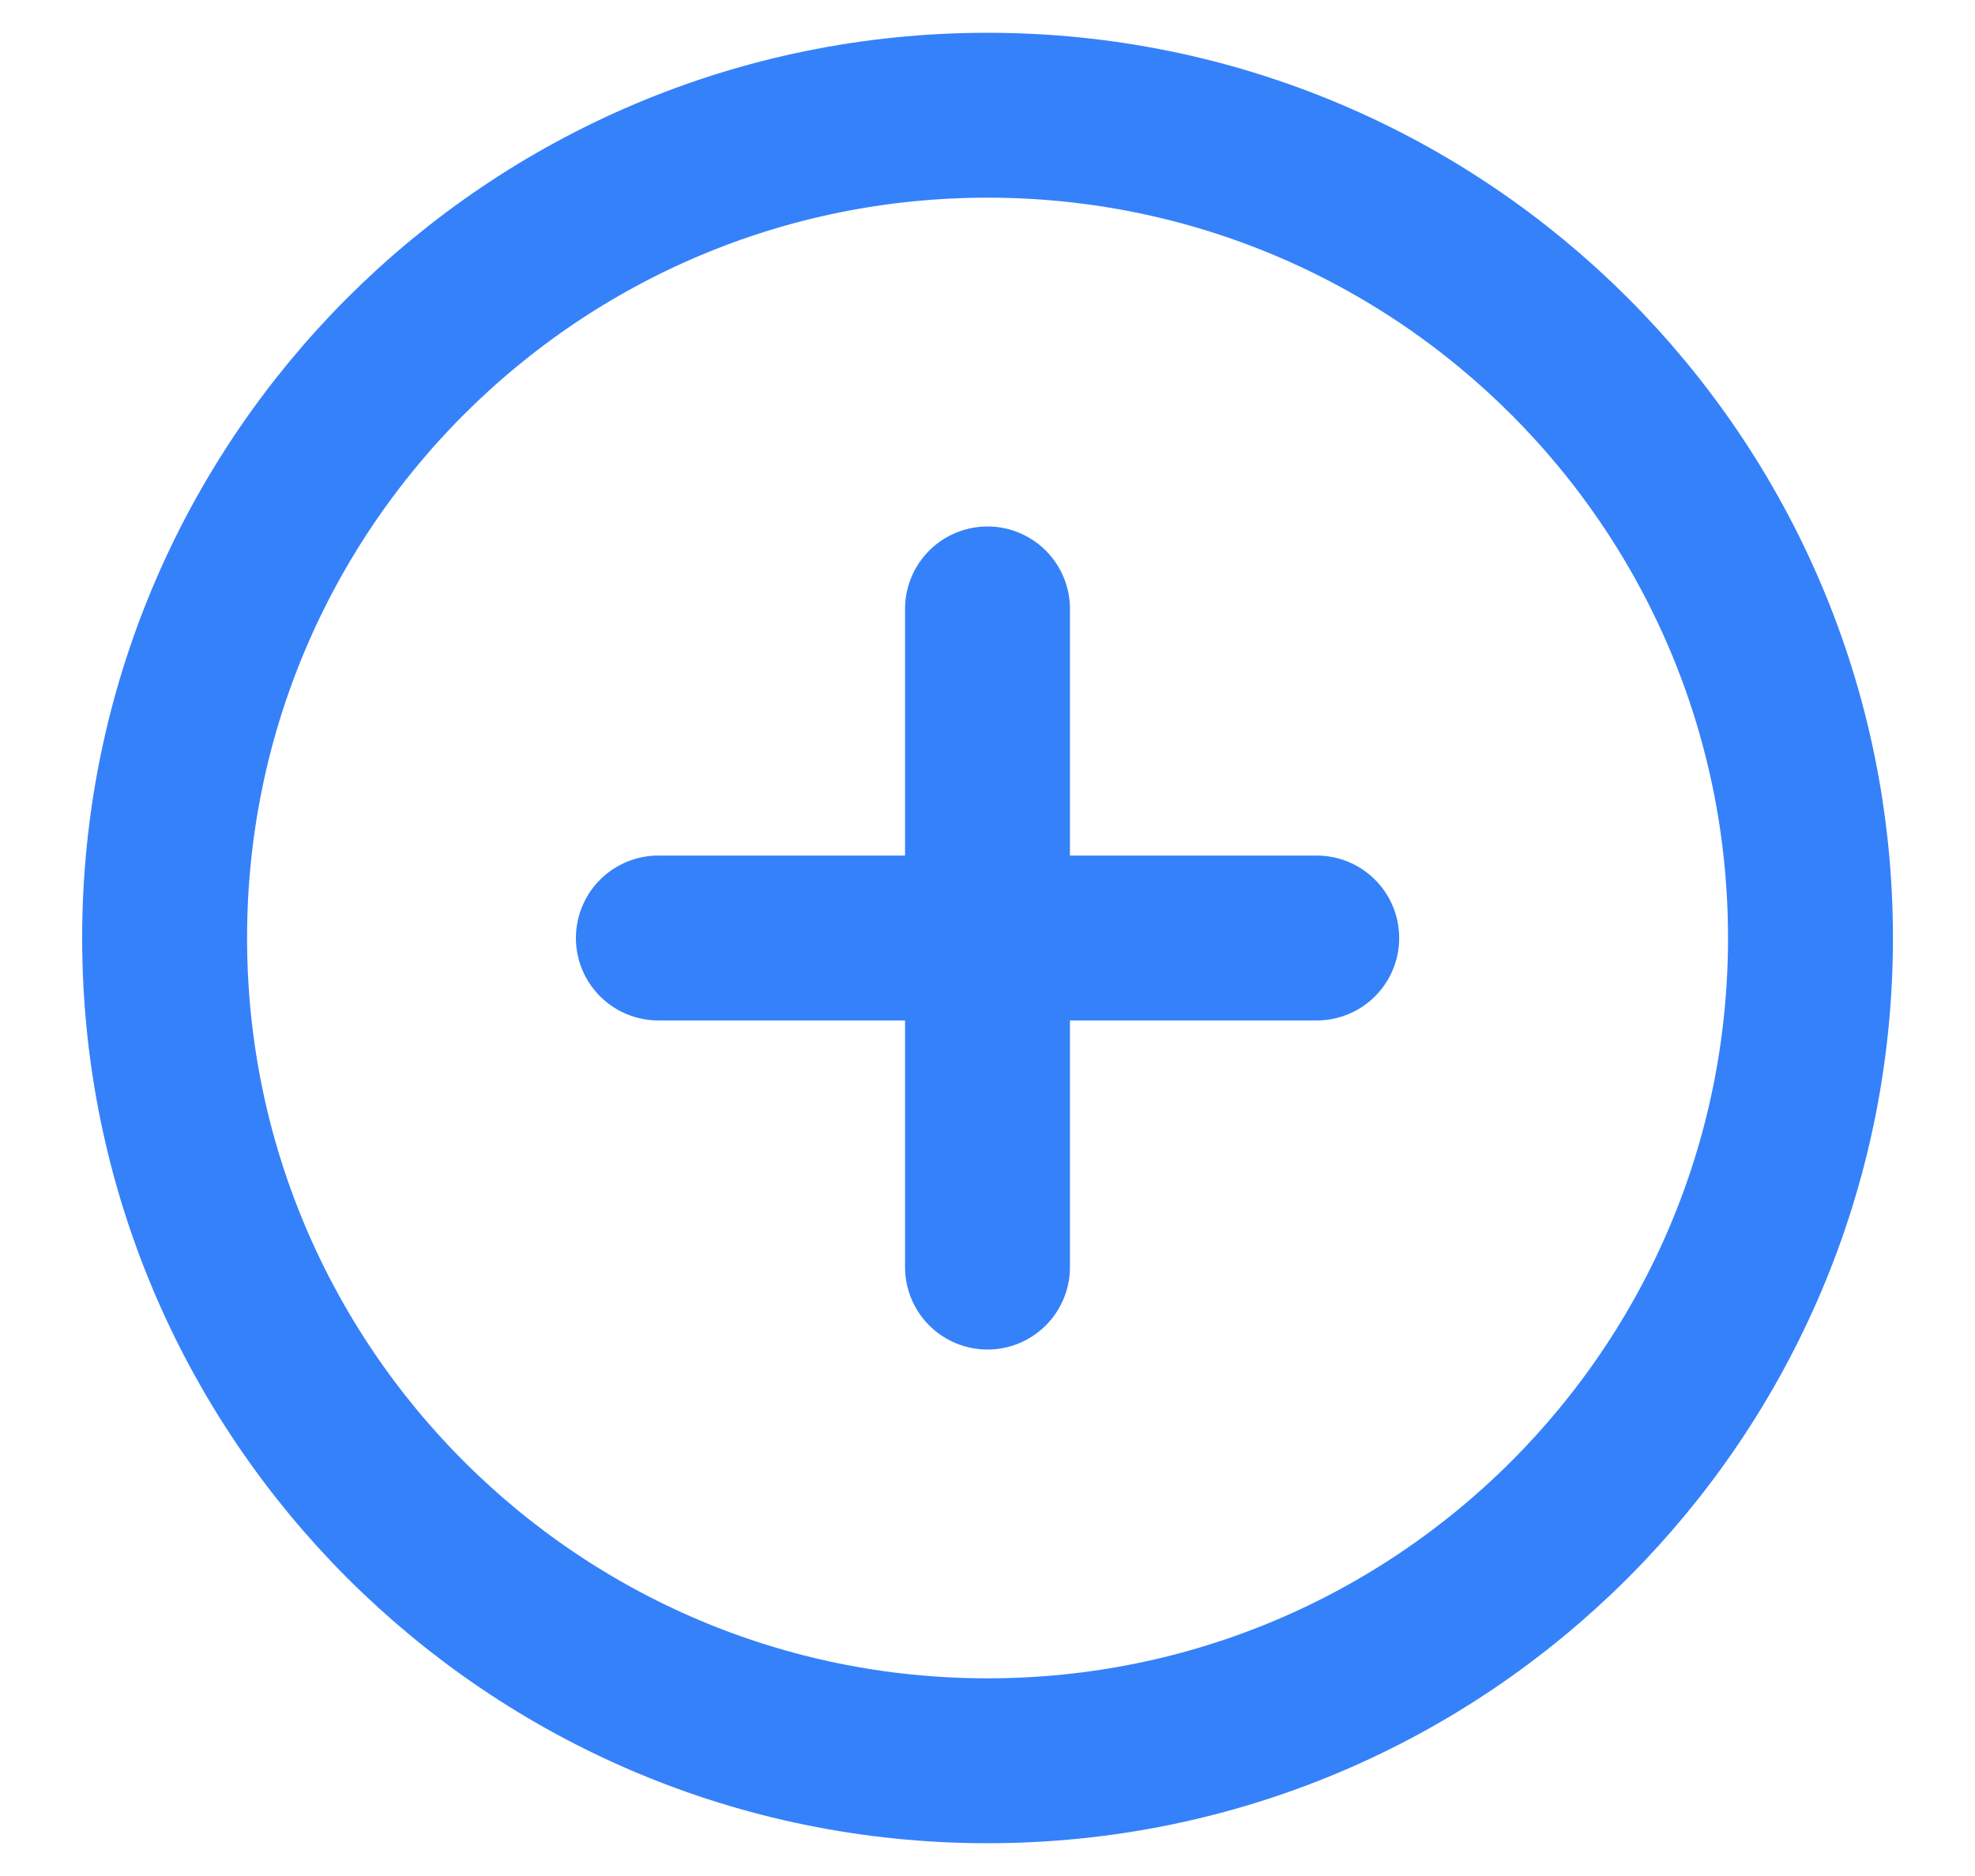
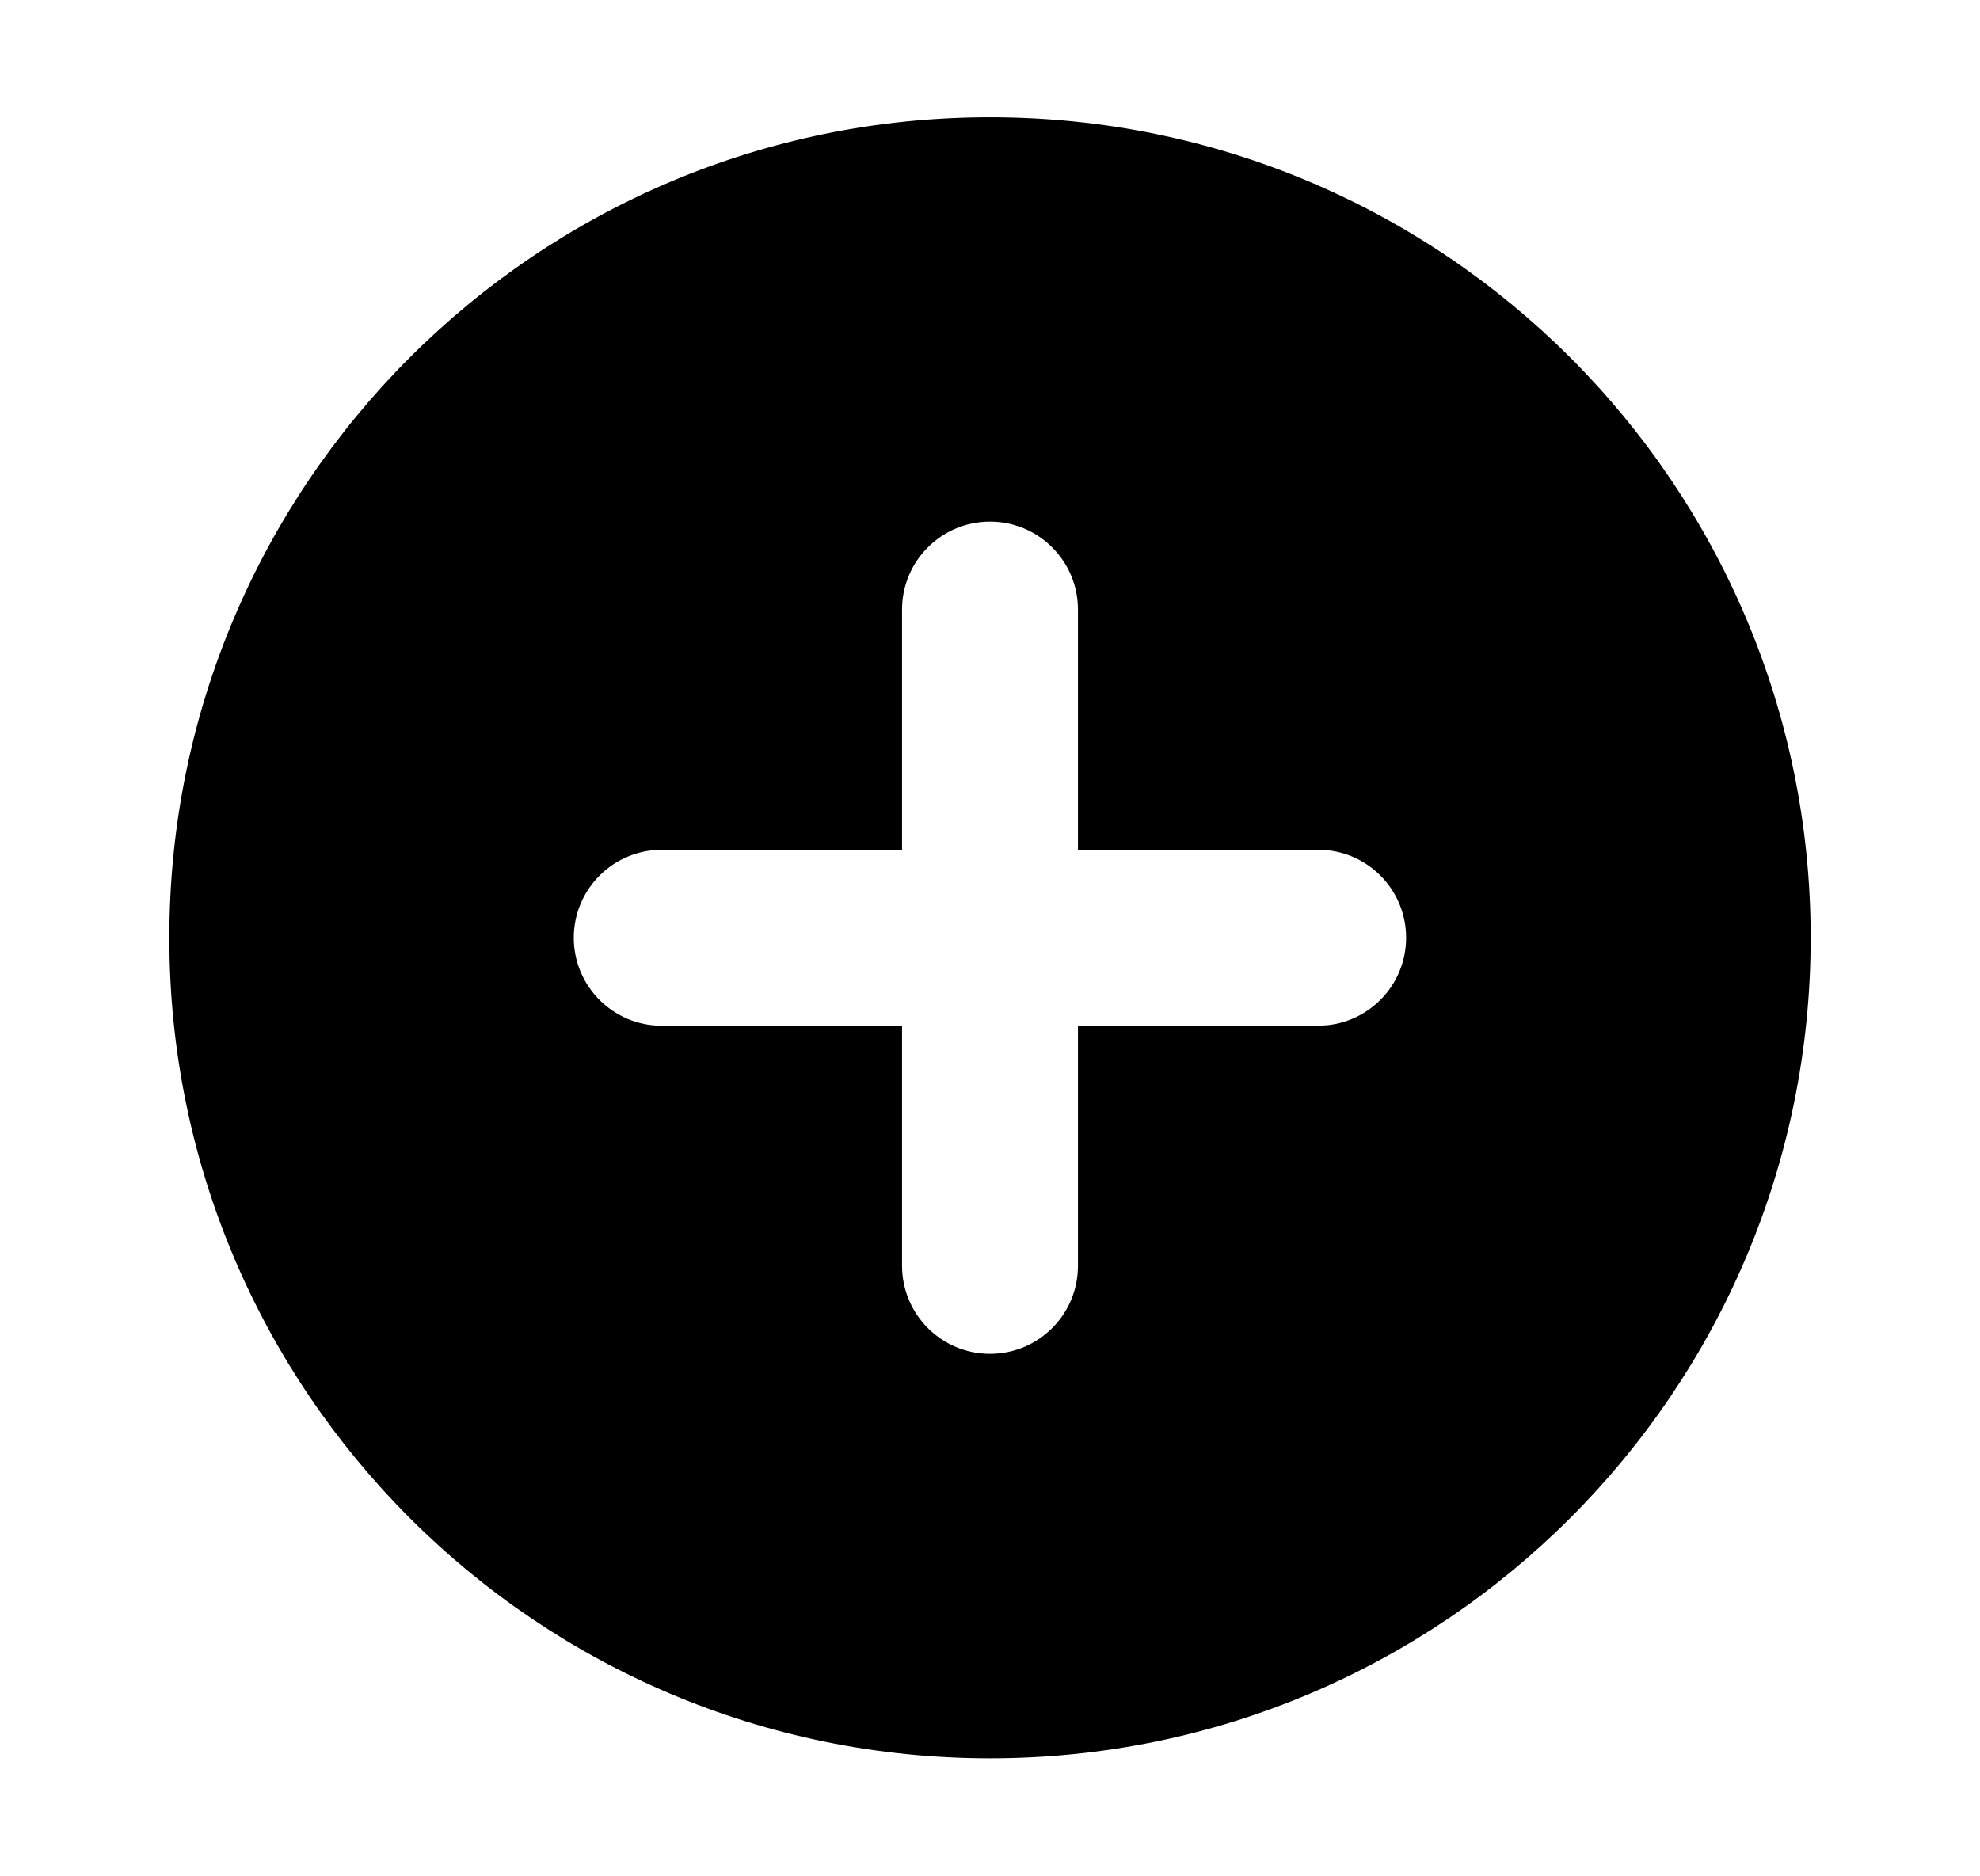
- <svg xmlns="http://www.w3.org/2000/svg" width="20" height="19" viewBox="0 0 20 19" fill="none">
-   <path id="Vector" d="M6.667 9.5H13.334M10 6.167V12.833M18.334 9.5C18.334 14.102 14.603 17.833 10 17.833C5.398 17.833 1.667 14.102 1.667 9.5C1.667 4.897 5.398 1.167 10 1.167C14.603 1.167 18.334 4.897 18.334 9.5Z" stroke="#3581FA" stroke-width="1.67" stroke-linecap="round" stroke-linejoin="round" />
+ <svg xmlns="http://www.w3.org/2000/svg" viewBox="0 0 19 18" fill="none">
+   <path d="M9.5 1.125C13.849 1.125 17.375 4.651 17.375 9C17.375 13.349 13.849 16.875 9.5 16.875C5.151 16.875 1.625 13.349 1.625 9C1.625 4.651 5.151 1.125 9.5 1.125ZM9.5 5.006C9.034 5.006 8.656 5.384 8.656 5.85V8.156H6.35C5.884 8.156 5.506 8.534 5.506 9C5.506 9.466 5.884 9.844 6.35 9.844H8.656V12.149C8.657 12.615 9.034 12.993 9.5 12.993C9.966 12.993 10.344 12.615 10.344 12.149V9.844H12.649L12.736 9.839C13.161 9.796 13.493 9.436 13.493 9C13.493 8.563 13.162 8.203 12.736 8.16L12.649 8.156H10.344V5.85C10.344 5.384 9.966 5.006 9.5 5.006Z" fill="currentColor" />
</svg>
